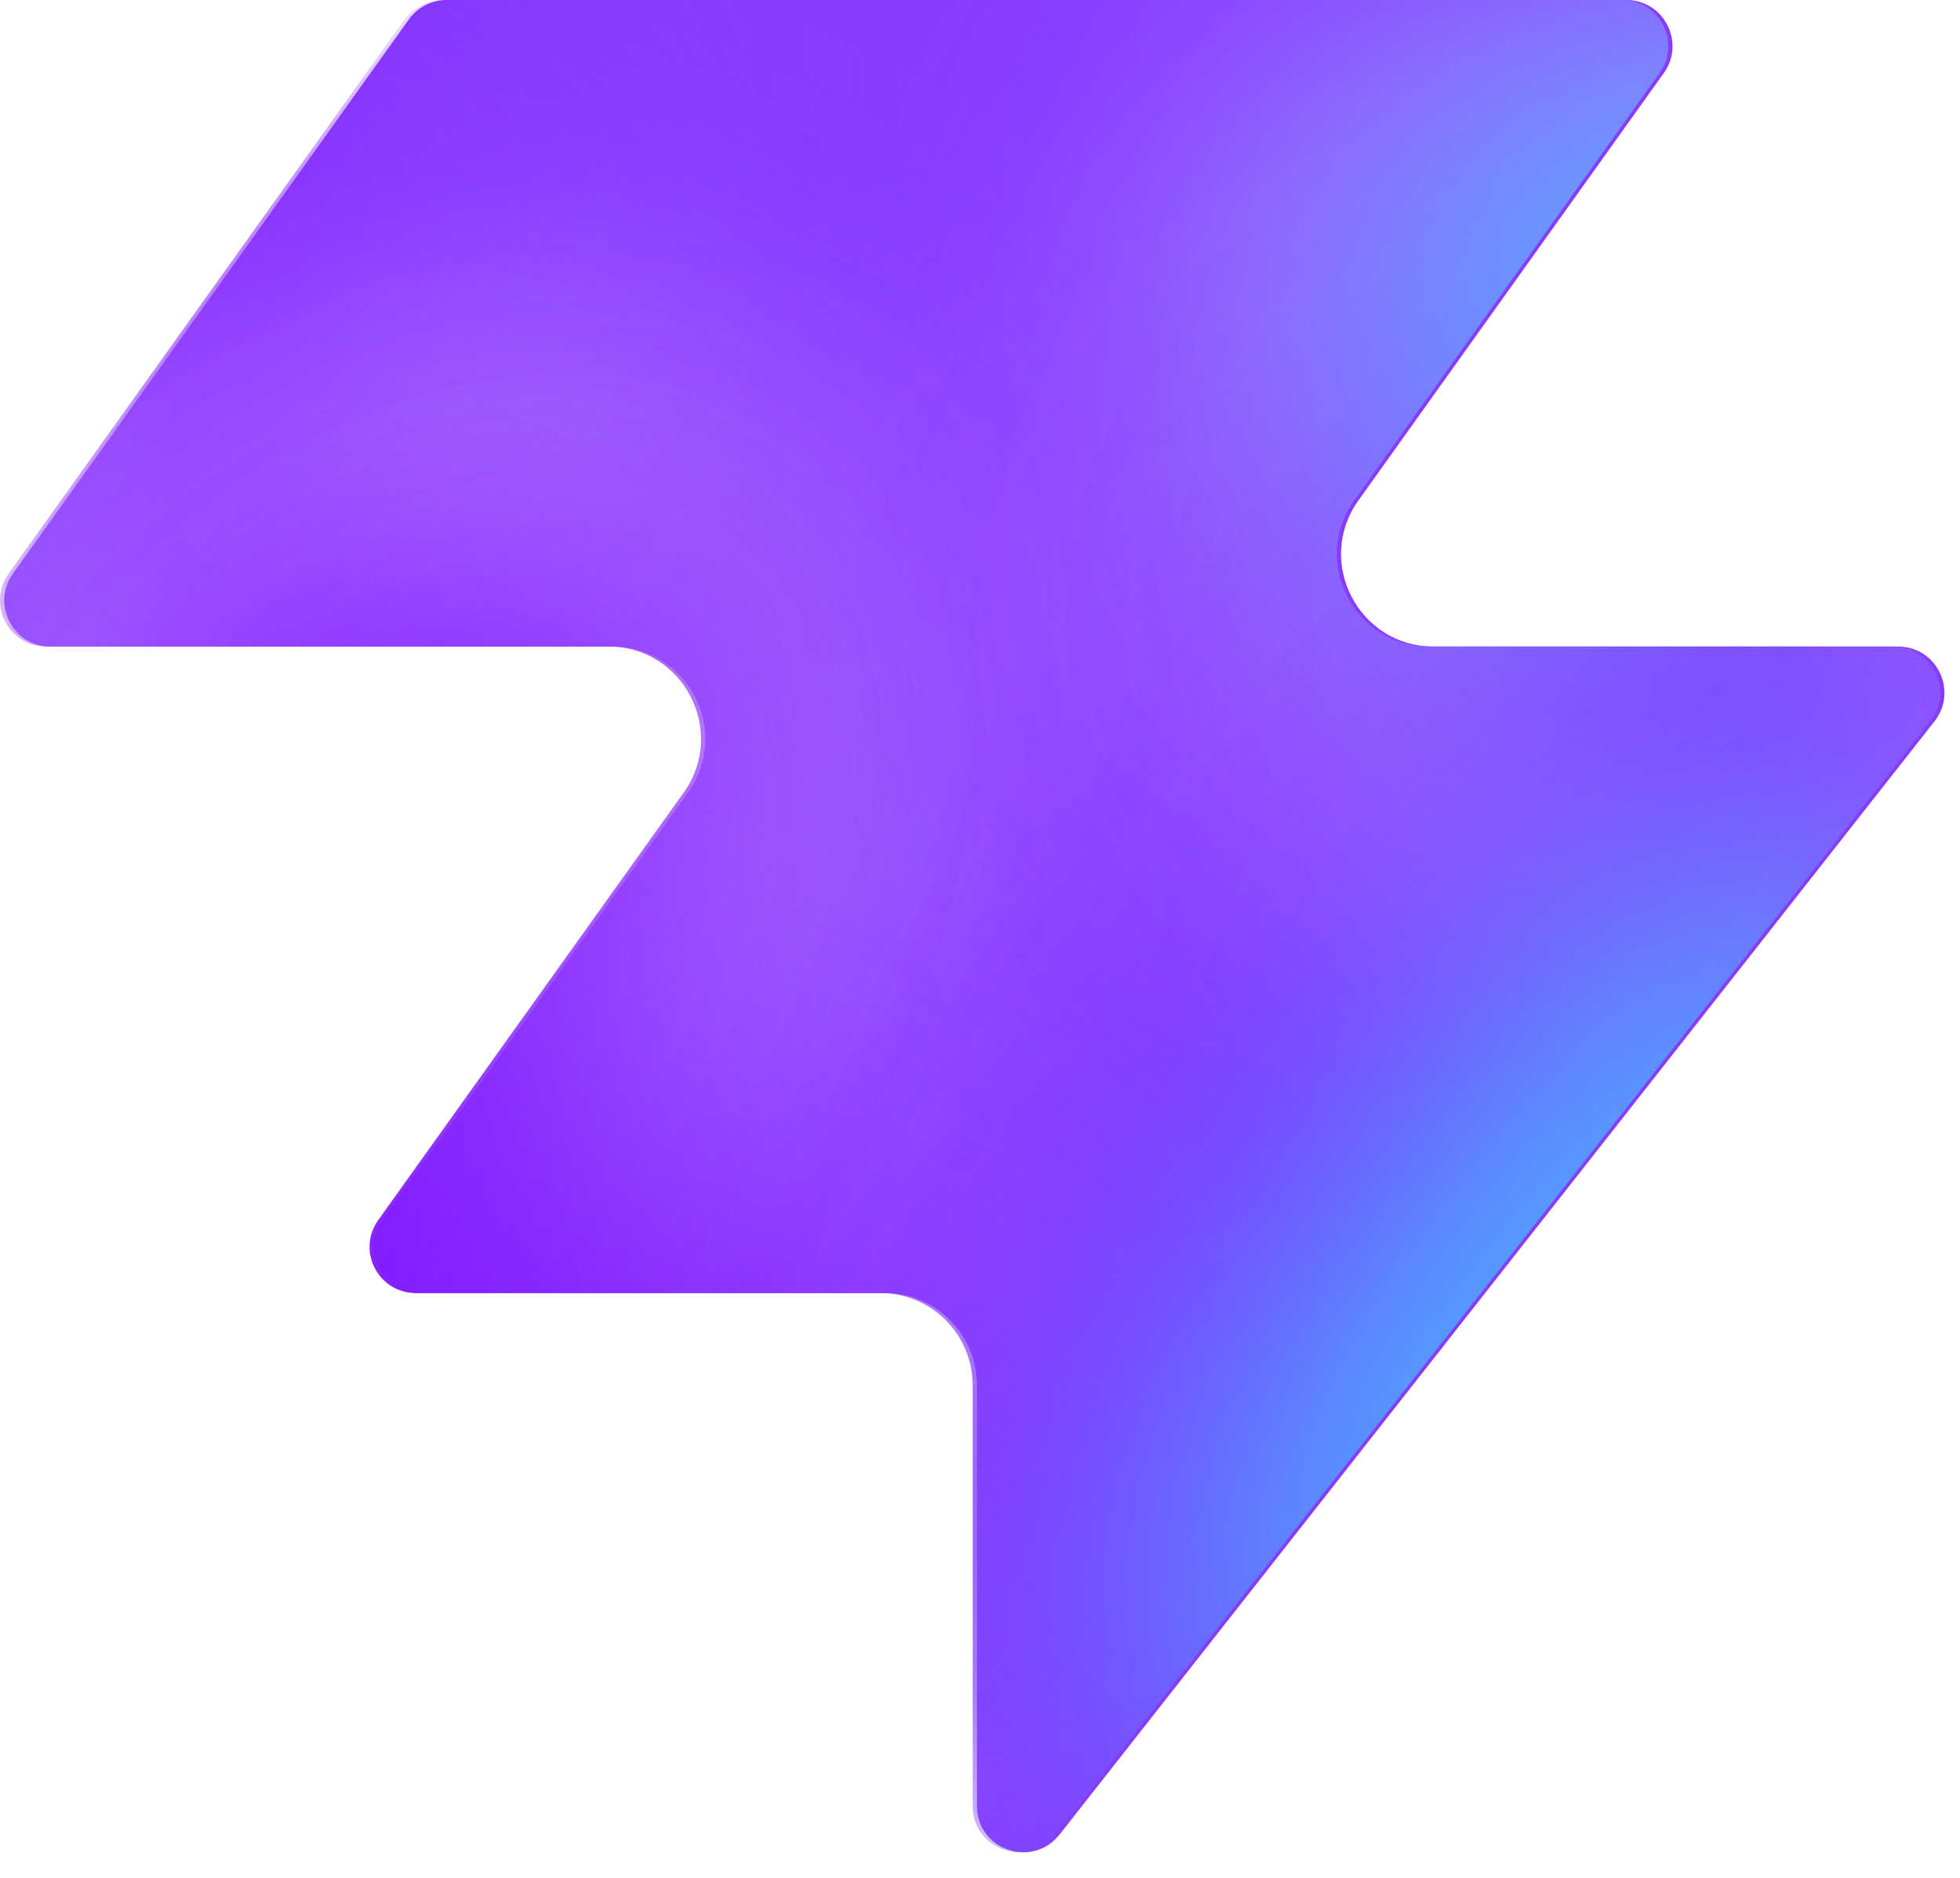
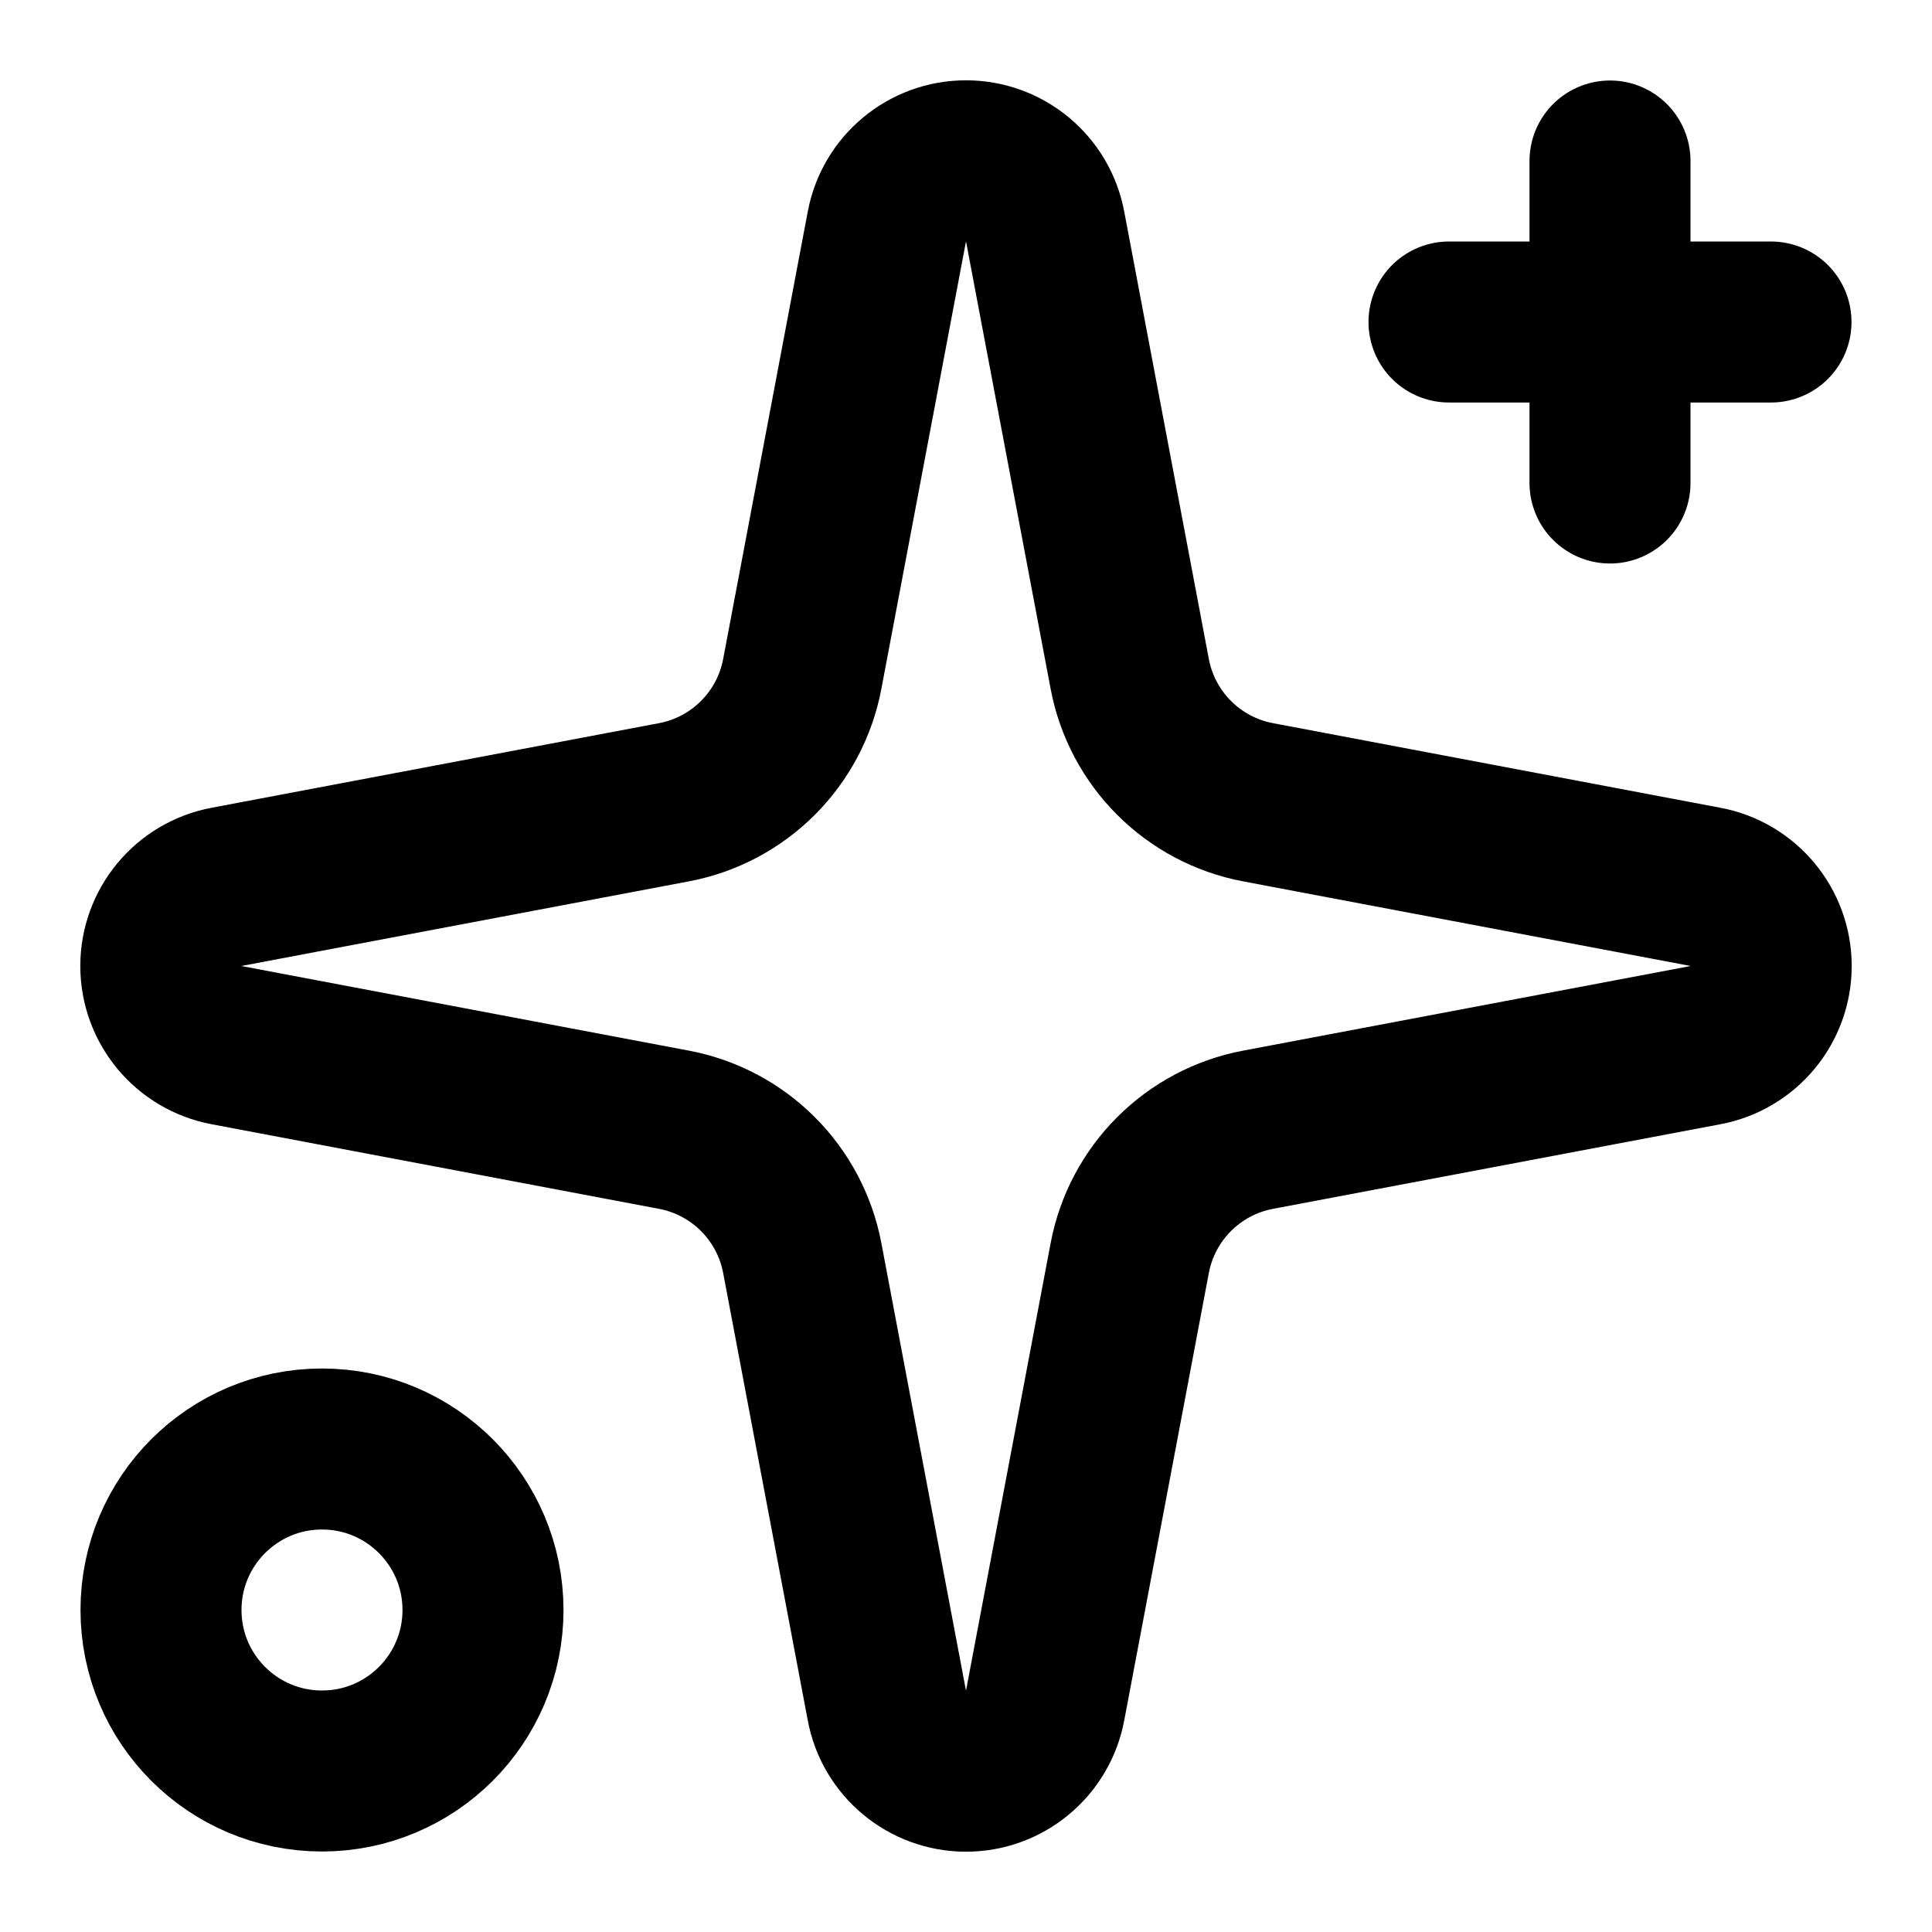
- <svg xmlns="http://www.w3.org/2000/svg" width="48" height="46" fill="none" viewBox="0 0 48 46">
-   <path fill="#863bff" d="M25.946 44.938c-.664.845-2.021.375-2.021-.698V33.937a2.26 2.26 0 0 0-2.262-2.262H10.287c-.92 0-1.456-1.04-.92-1.788l7.48-10.471c1.07-1.497 0-3.578-1.842-3.578H1.237c-.92 0-1.456-1.04-.92-1.788L10.013.474c.214-.297.556-.474.92-.474h28.894c.92 0 1.456 1.04.92 1.788l-7.48 10.471c-1.07 1.498 0 3.579 1.842 3.579h11.377c.943 0 1.473 1.088.89 1.83L25.947 44.94z" style="fill:#863bff;fill:color(display-p3 .525 .23 1);fill-opacity:1" />
-   <mask id="a" width="48" height="46" x="0" y="0" maskUnits="userSpaceOnUse" style="mask-type:alpha">
-     <path fill="#000" d="M25.842 44.938c-.664.844-2.021.375-2.021-.698V33.937a2.26 2.26 0 0 0-2.262-2.262H10.183c-.92 0-1.456-1.04-.92-1.788l7.48-10.471c1.07-1.498 0-3.579-1.842-3.579H1.133c-.92 0-1.456-1.04-.92-1.787L9.91.473c.214-.297.556-.474.92-.474h28.894c.92 0 1.456 1.04.92 1.788l-7.48 10.471c-1.07 1.498 0 3.578 1.842 3.578h11.377c.943 0 1.473 1.088.89 1.832L25.843 44.94z" style="fill:#000;fill-opacity:1" />
-   </mask>
-   <g mask="url(#a)">
-     <g filter="url(#b)">
-       <ellipse cx="5.508" cy="14.704" fill="#ede6ff" rx="5.508" ry="14.704" style="fill:#ede6ff;fill:color(display-p3 .927 .903 1);fill-opacity:1" transform="matrix(.00324 1 1 -.00324 -4.47 31.516)" />
-     </g>
-     <g filter="url(#c)">
-       <ellipse cx="10.399" cy="29.851" fill="#ede6ff" rx="10.399" ry="29.851" style="fill:#ede6ff;fill:color(display-p3 .927 .903 1);fill-opacity:1" transform="matrix(.00324 1 1 -.00324 -39.328 7.883)" />
-     </g>
-     <g filter="url(#d)">
-       <ellipse cx="5.508" cy="30.487" fill="#7e14ff" rx="5.508" ry="30.487" style="fill:#7e14ff;fill:color(display-p3 .492 .077 1);fill-opacity:1" transform="rotate(89.814 -25.913 -14.639)scale(1 -1)" />
-     </g>
-     <g filter="url(#e)">
-       <ellipse cx="5.508" cy="30.599" fill="#7e14ff" rx="5.508" ry="30.599" style="fill:#7e14ff;fill:color(display-p3 .492 .077 1);fill-opacity:1" transform="rotate(89.814 -32.644 -3.334)scale(1 -1)" />
-     </g>
-     <g filter="url(#f)">
-       <ellipse cx="5.508" cy="30.599" fill="#7e14ff" rx="5.508" ry="30.599" style="fill:#7e14ff;fill:color(display-p3 .492 .077 1);fill-opacity:1" transform="matrix(.00324 1 1 -.00324 -34.34 30.47)" />
-     </g>
-     <g filter="url(#g)">
-       <ellipse cx="14.072" cy="22.078" fill="#ede6ff" rx="14.072" ry="22.078" style="fill:#ede6ff;fill:color(display-p3 .927 .903 1);fill-opacity:1" transform="rotate(93.35 24.506 48.493)scale(-1 1)" />
-     </g>
-     <g filter="url(#h)">
-       <ellipse cx="3.47" cy="21.501" fill="#7e14ff" rx="3.47" ry="21.501" style="fill:#7e14ff;fill:color(display-p3 .492 .077 1);fill-opacity:1" transform="rotate(89.009 28.708 47.59)scale(-1 1)" />
-     </g>
-     <g filter="url(#i)">
-       <ellipse cx="3.47" cy="21.501" fill="#7e14ff" rx="3.47" ry="21.501" style="fill:#7e14ff;fill:color(display-p3 .492 .077 1);fill-opacity:1" transform="rotate(89.009 28.708 47.59)scale(-1 1)" />
-     </g>
-     <g filter="url(#j)">
-       <ellipse cx=".387" cy="8.972" fill="#7e14ff" rx="4.407" ry="29.108" style="fill:#7e14ff;fill:color(display-p3 .492 .077 1);fill-opacity:1" transform="rotate(39.51 .387 8.972)" />
-     </g>
-     <g filter="url(#k)">
-       <ellipse cx="47.523" cy="-6.092" fill="#7e14ff" rx="4.407" ry="29.108" style="fill:#7e14ff;fill:color(display-p3 .492 .077 1);fill-opacity:1" transform="rotate(37.892 47.523 -6.092)" />
-     </g>
-     <g filter="url(#l)">
-       <ellipse cx="41.412" cy="6.333" fill="#47bfff" rx="5.971" ry="9.665" style="fill:#47bfff;fill:color(display-p3 .28 .748 1);fill-opacity:1" transform="rotate(37.892 41.412 6.333)" />
-     </g>
-     <g filter="url(#m)">
-       <ellipse cx="-1.879" cy="38.332" fill="#7e14ff" rx="4.407" ry="29.108" style="fill:#7e14ff;fill:color(display-p3 .492 .077 1);fill-opacity:1" transform="rotate(37.892 -1.88 38.332)" />
-     </g>
-     <g filter="url(#n)">
-       <ellipse cx="-1.879" cy="38.332" fill="#7e14ff" rx="4.407" ry="29.108" style="fill:#7e14ff;fill:color(display-p3 .492 .077 1);fill-opacity:1" transform="rotate(37.892 -1.88 38.332)" />
-     </g>
-     <g filter="url(#o)">
-       <ellipse cx="35.651" cy="29.907" fill="#7e14ff" rx="4.407" ry="29.108" style="fill:#7e14ff;fill:color(display-p3 .492 .077 1);fill-opacity:1" transform="rotate(37.892 35.651 29.907)" />
-     </g>
-     <g filter="url(#p)">
-       <ellipse cx="38.418" cy="32.4" fill="#47bfff" rx="5.971" ry="15.297" style="fill:#47bfff;fill:color(display-p3 .28 .748 1);fill-opacity:1" transform="rotate(37.892 38.418 32.4)" />
-     </g>
-   </g>
-   <defs>
-     <filter id="b" width="60.045" height="41.654" x="-19.77" y="16.149" color-interpolation-filters="sRGB" filterUnits="userSpaceOnUse">
-       <feFlood flood-opacity="0" result="BackgroundImageFix" />
-       <feBlend in="SourceGraphic" in2="BackgroundImageFix" result="shape" />
-       <feGaussianBlur result="effect1_foregroundBlur_2002_17158" stdDeviation="7.659" />
-     </filter>
-     <filter id="c" width="90.34" height="51.437" x="-54.613" y="-7.533" color-interpolation-filters="sRGB" filterUnits="userSpaceOnUse">
-       <feFlood flood-opacity="0" result="BackgroundImageFix" />
-       <feBlend in="SourceGraphic" in2="BackgroundImageFix" result="shape" />
-       <feGaussianBlur result="effect1_foregroundBlur_2002_17158" stdDeviation="7.659" />
-     </filter>
-     <filter id="d" width="79.355" height="29.4" x="-49.64" y="2.03" color-interpolation-filters="sRGB" filterUnits="userSpaceOnUse">
-       <feFlood flood-opacity="0" result="BackgroundImageFix" />
-       <feBlend in="SourceGraphic" in2="BackgroundImageFix" result="shape" />
-       <feGaussianBlur result="effect1_foregroundBlur_2002_17158" stdDeviation="4.596" />
-     </filter>
-     <filter id="e" width="79.579" height="29.4" x="-45.045" y="20.029" color-interpolation-filters="sRGB" filterUnits="userSpaceOnUse">
-       <feFlood flood-opacity="0" result="BackgroundImageFix" />
-       <feBlend in="SourceGraphic" in2="BackgroundImageFix" result="shape" />
-       <feGaussianBlur result="effect1_foregroundBlur_2002_17158" stdDeviation="4.596" />
-     </filter>
-     <filter id="f" width="79.579" height="29.4" x="-43.513" y="21.178" color-interpolation-filters="sRGB" filterUnits="userSpaceOnUse">
-       <feFlood flood-opacity="0" result="BackgroundImageFix" />
-       <feBlend in="SourceGraphic" in2="BackgroundImageFix" result="shape" />
-       <feGaussianBlur result="effect1_foregroundBlur_2002_17158" stdDeviation="4.596" />
-     </filter>
-     <filter id="g" width="74.749" height="58.852" x="15.756" y="-17.901" color-interpolation-filters="sRGB" filterUnits="userSpaceOnUse">
-       <feFlood flood-opacity="0" result="BackgroundImageFix" />
-       <feBlend in="SourceGraphic" in2="BackgroundImageFix" result="shape" />
-       <feGaussianBlur result="effect1_foregroundBlur_2002_17158" stdDeviation="7.659" />
-     </filter>
-     <filter id="h" width="61.377" height="25.362" x="23.548" y="2.284" color-interpolation-filters="sRGB" filterUnits="userSpaceOnUse">
-       <feFlood flood-opacity="0" result="BackgroundImageFix" />
-       <feBlend in="SourceGraphic" in2="BackgroundImageFix" result="shape" />
-       <feGaussianBlur result="effect1_foregroundBlur_2002_17158" stdDeviation="4.596" />
-     </filter>
-     <filter id="i" width="61.377" height="25.362" x="23.548" y="2.284" color-interpolation-filters="sRGB" filterUnits="userSpaceOnUse">
-       <feFlood flood-opacity="0" result="BackgroundImageFix" />
-       <feBlend in="SourceGraphic" in2="BackgroundImageFix" result="shape" />
-       <feGaussianBlur result="effect1_foregroundBlur_2002_17158" stdDeviation="4.596" />
-     </filter>
-     <filter id="j" width="56.045" height="63.649" x="-27.636" y="-22.853" color-interpolation-filters="sRGB" filterUnits="userSpaceOnUse">
-       <feFlood flood-opacity="0" result="BackgroundImageFix" />
-       <feBlend in="SourceGraphic" in2="BackgroundImageFix" result="shape" />
-       <feGaussianBlur result="effect1_foregroundBlur_2002_17158" stdDeviation="4.596" />
-     </filter>
-     <filter id="k" width="54.814" height="64.646" x="20.116" y="-38.415" color-interpolation-filters="sRGB" filterUnits="userSpaceOnUse">
-       <feFlood flood-opacity="0" result="BackgroundImageFix" />
-       <feBlend in="SourceGraphic" in2="BackgroundImageFix" result="shape" />
-       <feGaussianBlur result="effect1_foregroundBlur_2002_17158" stdDeviation="4.596" />
-     </filter>
-     <filter id="l" width="33.541" height="35.313" x="24.641" y="-11.323" color-interpolation-filters="sRGB" filterUnits="userSpaceOnUse">
-       <feFlood flood-opacity="0" result="BackgroundImageFix" />
-       <feBlend in="SourceGraphic" in2="BackgroundImageFix" result="shape" />
-       <feGaussianBlur result="effect1_foregroundBlur_2002_17158" stdDeviation="4.596" />
-     </filter>
-     <filter id="m" width="54.814" height="64.646" x="-29.286" y="6.009" color-interpolation-filters="sRGB" filterUnits="userSpaceOnUse">
-       <feFlood flood-opacity="0" result="BackgroundImageFix" />
-       <feBlend in="SourceGraphic" in2="BackgroundImageFix" result="shape" />
-       <feGaussianBlur result="effect1_foregroundBlur_2002_17158" stdDeviation="4.596" />
-     </filter>
-     <filter id="n" width="54.814" height="64.646" x="-29.286" y="6.009" color-interpolation-filters="sRGB" filterUnits="userSpaceOnUse">
-       <feFlood flood-opacity="0" result="BackgroundImageFix" />
-       <feBlend in="SourceGraphic" in2="BackgroundImageFix" result="shape" />
-       <feGaussianBlur result="effect1_foregroundBlur_2002_17158" stdDeviation="4.596" />
-     </filter>
-     <filter id="o" width="54.814" height="64.646" x="8.244" y="-2.416" color-interpolation-filters="sRGB" filterUnits="userSpaceOnUse">
-       <feFlood flood-opacity="0" result="BackgroundImageFix" />
-       <feBlend in="SourceGraphic" in2="BackgroundImageFix" result="shape" />
-       <feGaussianBlur result="effect1_foregroundBlur_2002_17158" stdDeviation="4.596" />
-     </filter>
-     <filter id="p" width="39.409" height="43.623" x="18.713" y="10.588" color-interpolation-filters="sRGB" filterUnits="userSpaceOnUse">
-       <feFlood flood-opacity="0" result="BackgroundImageFix" />
-       <feBlend in="SourceGraphic" in2="BackgroundImageFix" result="shape" />
-       <feGaussianBlur result="effect1_foregroundBlur_2002_17158" stdDeviation="4.596" />
-     </filter>
-   </defs>
+ <svg xmlns="http://www.w3.org/2000/svg" width="24" height="24" viewBox="0 0 24 24" fill="none" stroke="currentColor" stroke-width="2" stroke-linecap="round" stroke-linejoin="round" class="lucide lucide-sparkles-icon lucide-sparkles">
+   <path d="M11.017 2.814a1 1 0 0 1 1.966 0l1.051 5.558a2 2 0 0 0 1.594 1.594l5.558 1.051a1 1 0 0 1 0 1.966l-5.558 1.051a2 2 0 0 0-1.594 1.594l-1.051 5.558a1 1 0 0 1-1.966 0l-1.051-5.558a2 2 0 0 0-1.594-1.594l-5.558-1.051a1 1 0 0 1 0-1.966l5.558-1.051a2 2 0 0 0 1.594-1.594z" />
+   <path d="M20 2v4" />
+   <path d="M22 4h-4" />
+   <circle cx="4" cy="20" r="2" />
</svg>
